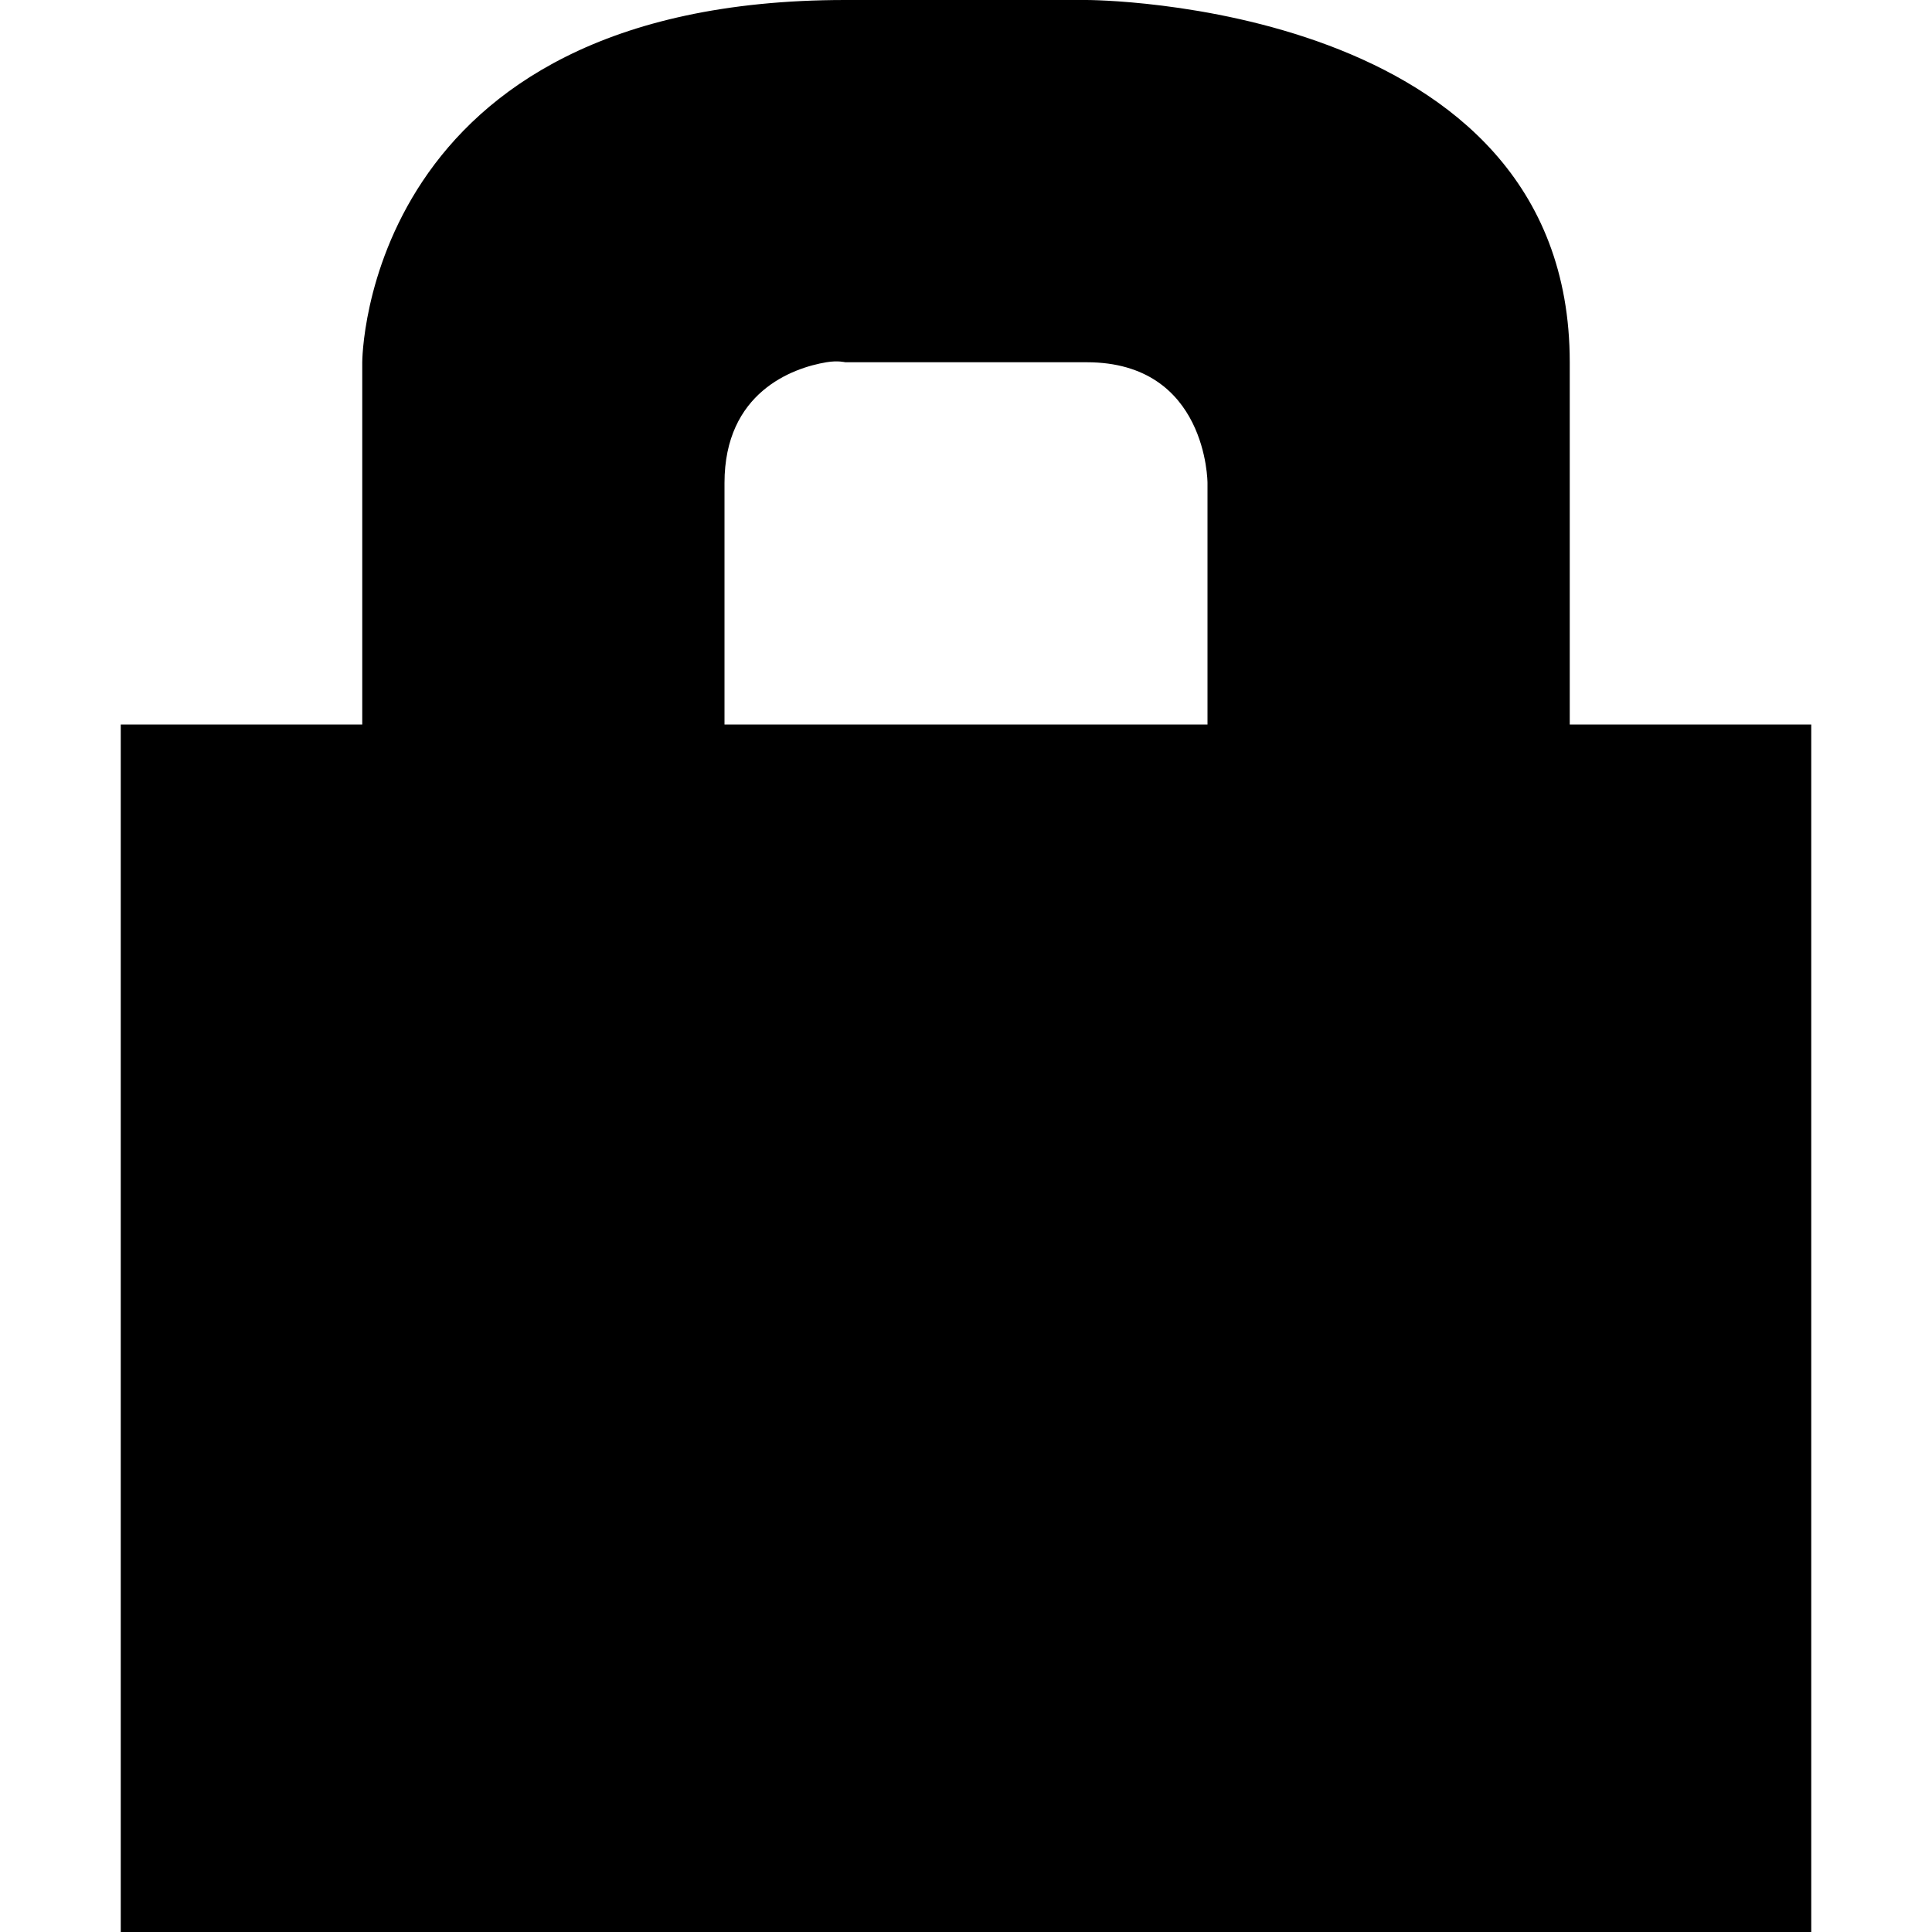
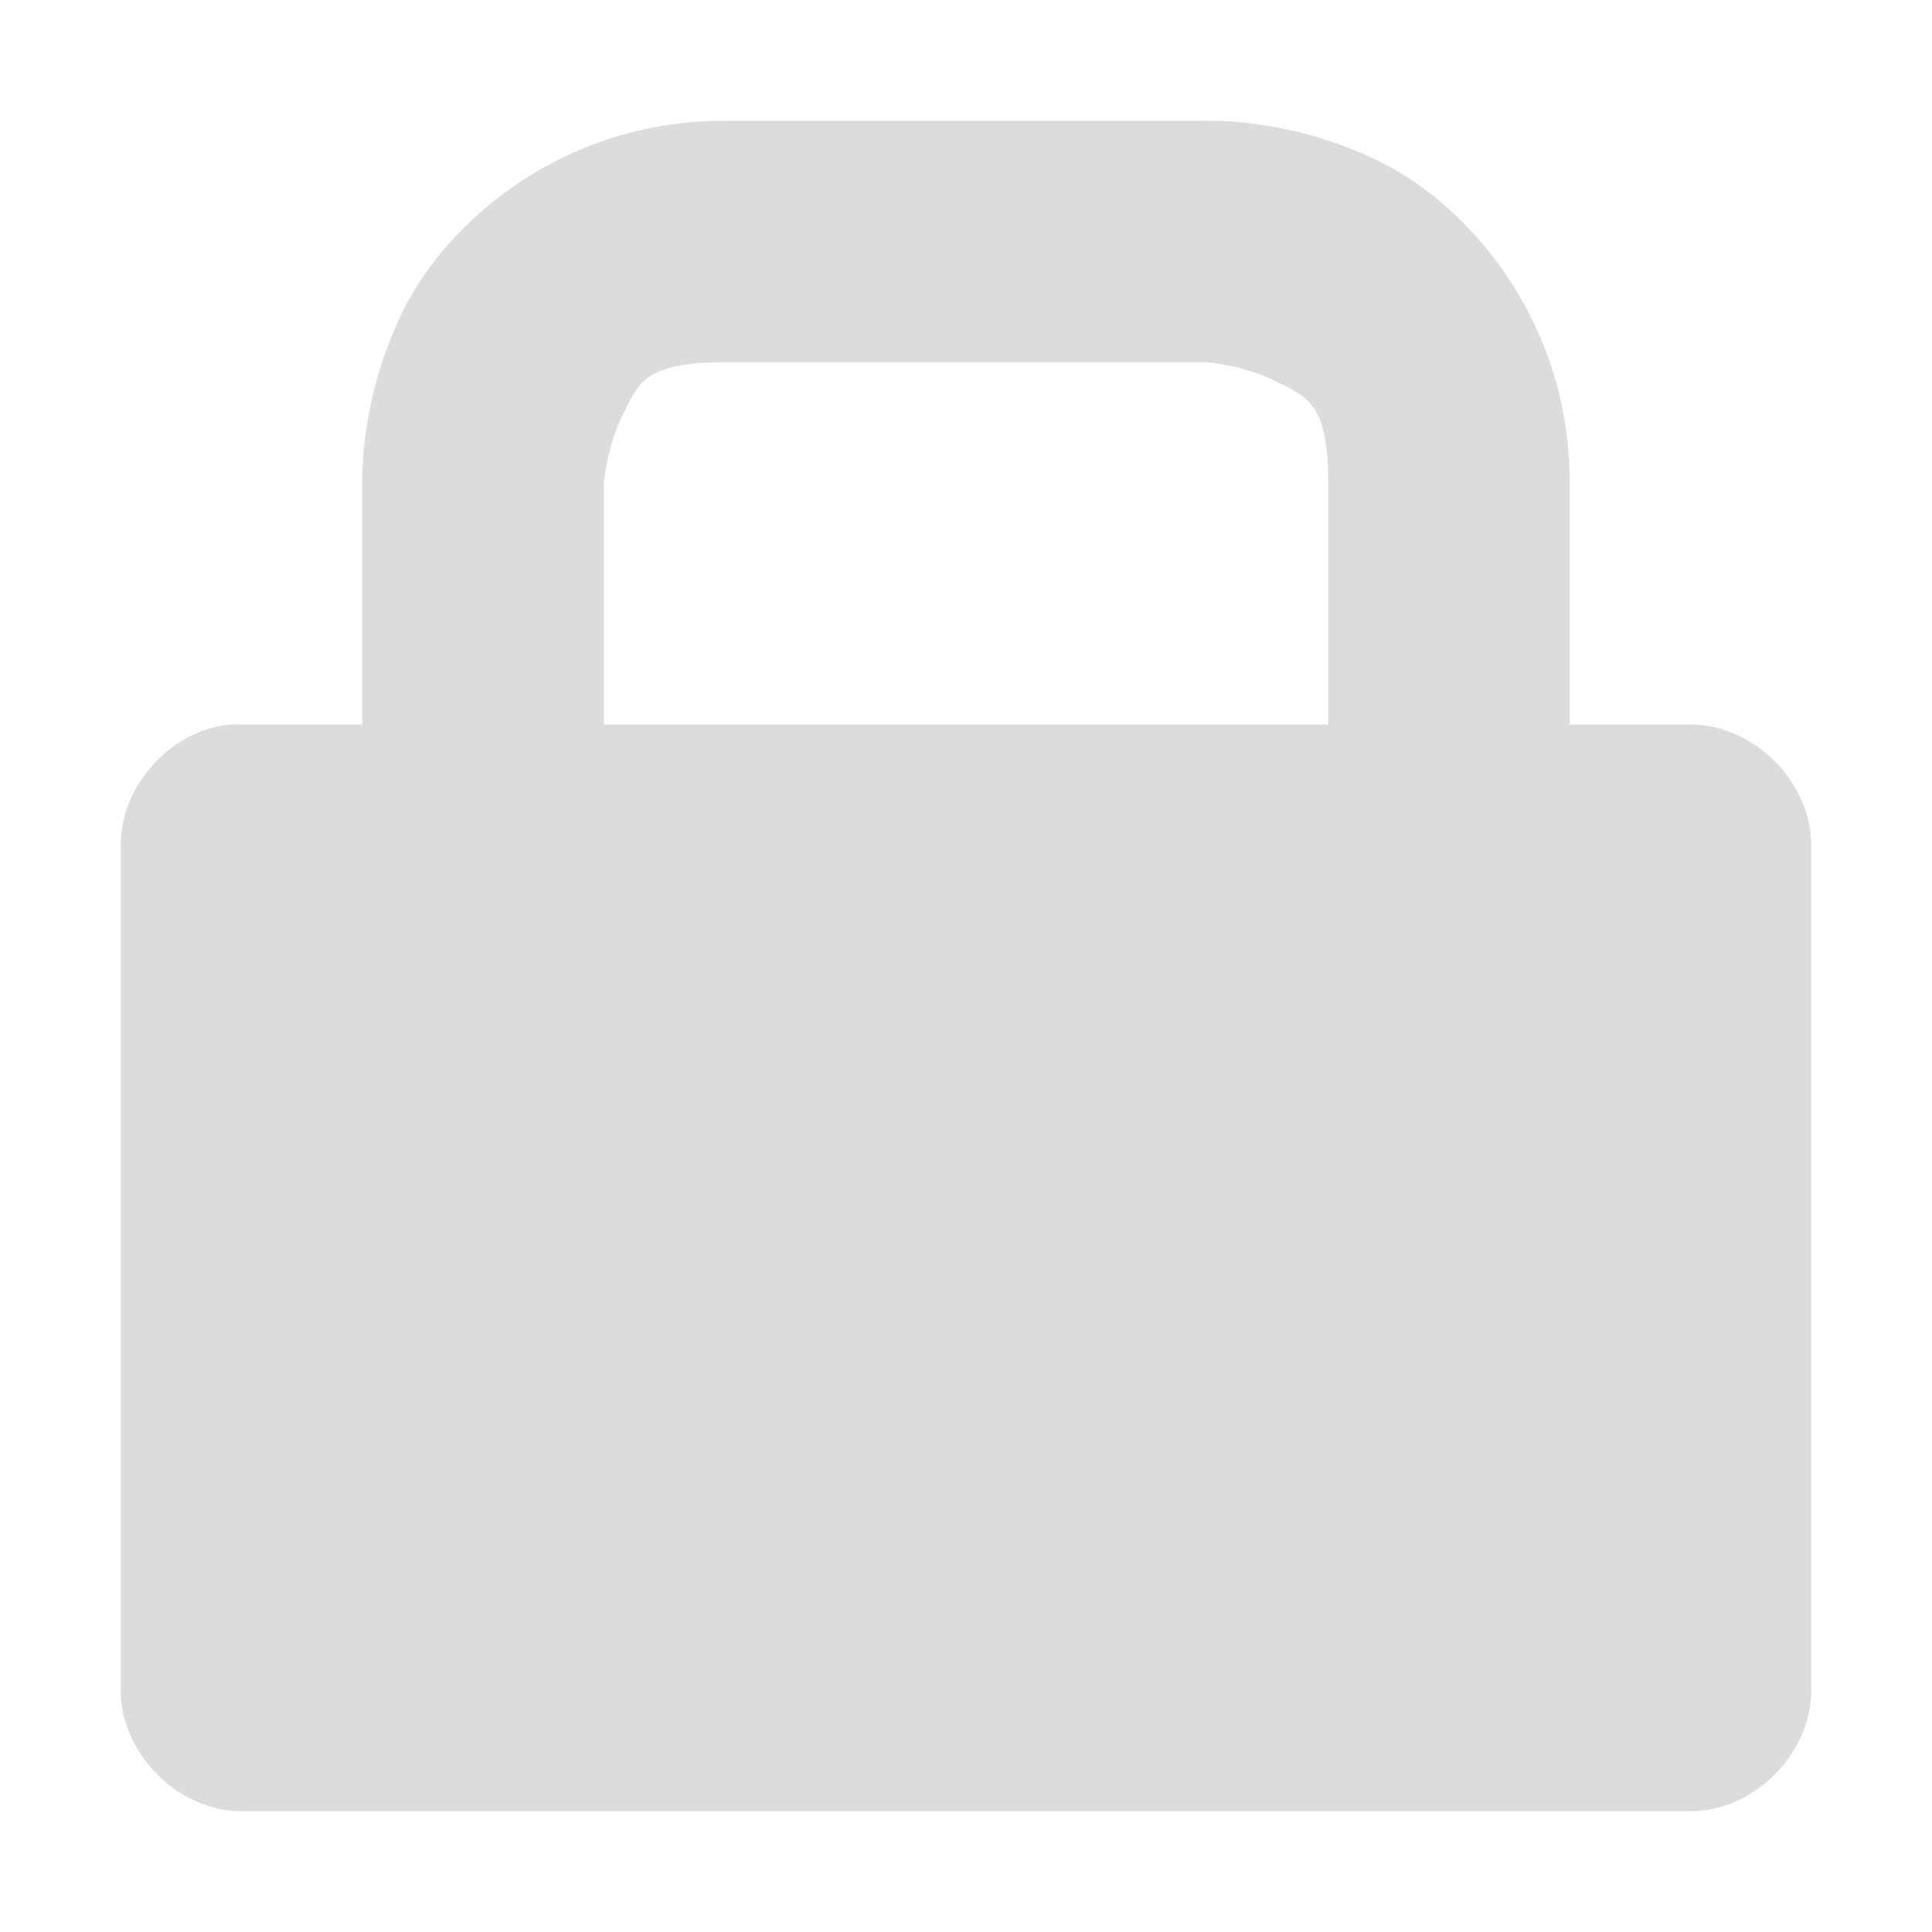
<svg xmlns="http://www.w3.org/2000/svg" xmlns:xlink="http://www.w3.org/1999/xlink" id="svg2" height="16" width="16" version="1.0">
  <defs id="defs4">
    <radialGradient id="radialGradient2670" gradientUnits="userSpaceOnUse" cy="46.87" cx="24.454" gradientTransform="matrix(0.50982,0,0,0.10274,-0.46743,17.132)" r="19.614">
      <stop id="stop3439" offset="0" />
      <stop id="stop3441" style="stop-opacity:0" offset="1" />
    </radialGradient>
    <linearGradient id="linearGradient2667" y2="32.162" gradientUnits="userSpaceOnUse" x2="40.938" gradientTransform="matrix(0.4858,0,0,0.56676,0.34231,-3.7558)" y1="32.162" x1="6.727">
      <stop id="stop2413" style="stop-color:#fee7b1" offset="0" />
      <stop id="stop2419" style="stop-color:#ebd4b4" offset=".258" />
      <stop id="stop2421" style="stop-color:#c8a775" offset=".508" />
      <stop id="stop2423" style="stop-color:#b0935b" offset=".74" />
      <stop id="stop2415" style="stop-color:#fcebbf" offset="1" />
    </linearGradient>
    <linearGradient id="linearGradient2654" y2="36.127" gradientUnits="userSpaceOnUse" x2="30.875" gradientTransform="matrix(0.45413,0,0,0.50788,1.1076,-0.99312)" y1="25.002" x1="10.907">
      <stop id="stop9847" style="stop-color:#fff" offset="0" />
      <stop id="stop9849" style="stop-color:#fff;stop-opacity:.495" offset="1" />
    </linearGradient>
    <linearGradient id="linearGradient2651" y2="17" gradientUnits="userSpaceOnUse" x2="24.75" gradientTransform="matrix(0.47059,0,0,0.80748,0.70588,-5.1887)" y1="21" x1="24.875">
      <stop id="stop5883" style="stop-color:#d6c8a7" offset="0" />
      <stop id="stop5885" style="stop-color:#d0bd99" offset="1" />
    </linearGradient>
    <linearGradient id="linearGradient2648" y2="18.038" gradientUnits="userSpaceOnUse" x2="21.942" gradientTransform="matrix(0.45455,0,0,0.25159,1.0909,6.0971)" y1="21.551" x1="21.942">
      <stop id="stop12073" style="stop-color:#fff" offset="0" />
      <stop id="stop12075" style="stop-color:#fff;stop-opacity:0" offset="1" />
    </linearGradient>
    <filter id="filter5957" height="1.165" width="1.988" color-interpolation-filters="sRGB" y="-0.082" x="-0.494">
      <feGaussianBlur id="feGaussianBlur5959" stdDeviation="0.699" />
    </filter>
    <radialGradient id="radialGradient3446" xlink:href="#linearGradient6075" gradientUnits="userSpaceOnUse" cy="20.312" cx="15.938" gradientTransform="matrix(0.75472,0,0,0.37736,-4.5283,1.5849)" r="3.312" />
    <linearGradient id="linearGradient6075">
      <stop id="stop6077" offset="0" />
      <stop id="stop6079" style="stop-opacity:0" offset="1" />
    </linearGradient>
    <radialGradient id="radialGradient3444" xlink:href="#linearGradient6075" gradientUnits="userSpaceOnUse" cy="20.312" cx="15.938" gradientTransform="matrix(0.75472,0,0,0.37736,4.4717,1.5849)" r="3.312" />
    <linearGradient id="linearGradient2638" y2="17.47" gradientUnits="userSpaceOnUse" x2="27.192" gradientTransform="matrix(0.40937,0,0,0.47152,2.1465,-1.81)" y1="2.914" x1="10.651">
      <stop id="stop10593" style="stop-color:#cad0c6" offset="0" />
      <stop id="stop10599" style="stop-color:#eaece9" offset=".5" />
      <stop id="stop10595" style="stop-color:#c5cbc0" offset="1" />
    </linearGradient>
    <linearGradient id="linearGradient2623" y2="14.85" xlink:href="#linearGradient6075" gradientUnits="userSpaceOnUse" x2="33.004" gradientTransform="translate(1.6824,1.125)" y1="14.85" x1="35.005" />
    <filter id="filter6251" height="1.095" width="1.485" color-interpolation-filters="sRGB" y="-0.048" x="-0.242">
      <feGaussianBlur id="feGaussianBlur6253" stdDeviation="0.244" />
    </filter>
    <linearGradient id="linearGradient2625" y2="13.789" xlink:href="#linearGradient6075" gradientUnits="userSpaceOnUse" x2="35.021" gradientTransform="translate(-19.533,1.7437)" y1="13.789" x1="32.128" />
    <filter id="filter5745" color-interpolation-filters="sRGB">
      <feGaussianBlur id="feGaussianBlur5747" stdDeviation="0.836" />
    </filter>
  </defs>
-   <path style="opacity:1.0;fill:#f9f9f9#f9f9f9#cdcdcd#000000;fill-opacity:1;stroke:none" d="M 7,0 C 3,0 3,3 3,3 L 3,6 1,6 1,16 15,16 15,6 13,6 13,3 C 13,0 9,0 9,0 z M 6.844,3 C 6.938,2.984 7,3 7,3 l 2,0 c 1,0 1,1 1,1 L 10,6 6,6 6,4 C 6,3.25 6.562,3.047 6.844,3 z" id="rect3033" />
+   <path style="font-size:medium;font-style:normal;font-variant:normal;font-weight:normal;font-stretch:normal;text-indent:0;text-align:start;text-decoration:none;line-height:normal;letter-spacing:normal;word-spacing:normal;text-transform:none;direction:ltr;block-progression:tb;writing-mode:lr-tb;text-anchor:start;baseline-shift:baseline;color:#000000;fill:#dcdcdc;fill-opacity:1;fill-rule:nonzero;stroke:none;stroke-width:2;marker:none;visibility:visible;display:inline;overflow:visible;enable-background:accumulate;font-family:Sans;-inkscape-font-specification:Sans" d="M 6,1 C 4.667,1 3.713,1.824 3.344,2.562 2.974,3.301 3,4 3,4 l -1.9e-6,2 -1,0 c -0.031,-0.001 -0.062,-0.001 -0.094,0 -0.492,0.046 -0.908,0.506 -0.906,1 L 1,14 c 5e-5,0.524 0.476,1 1,1 L 14,15 c 0.524,-5e-5 1,-0.476 1,-1 l 4.8e-5,-7 c -5e-5,-0.524 -0.476,-1 -1,-1 l -1,0 L 13,4 C 13,2.667 12.176,1.713 11.438,1.344 10.699,0.974 10,1 10,1 z m 0,2 4,0 c 0,0 0.301,0.025 0.562,0.156 C 10.824,3.287 11,3.333 11,4 l -2e-6,2 -6,0 L 5,4 C 5,4 5.026,3.699 5.156,3.438 5.287,3.176 5.333,3 6,3 z" id="rect4583" />
</svg>
